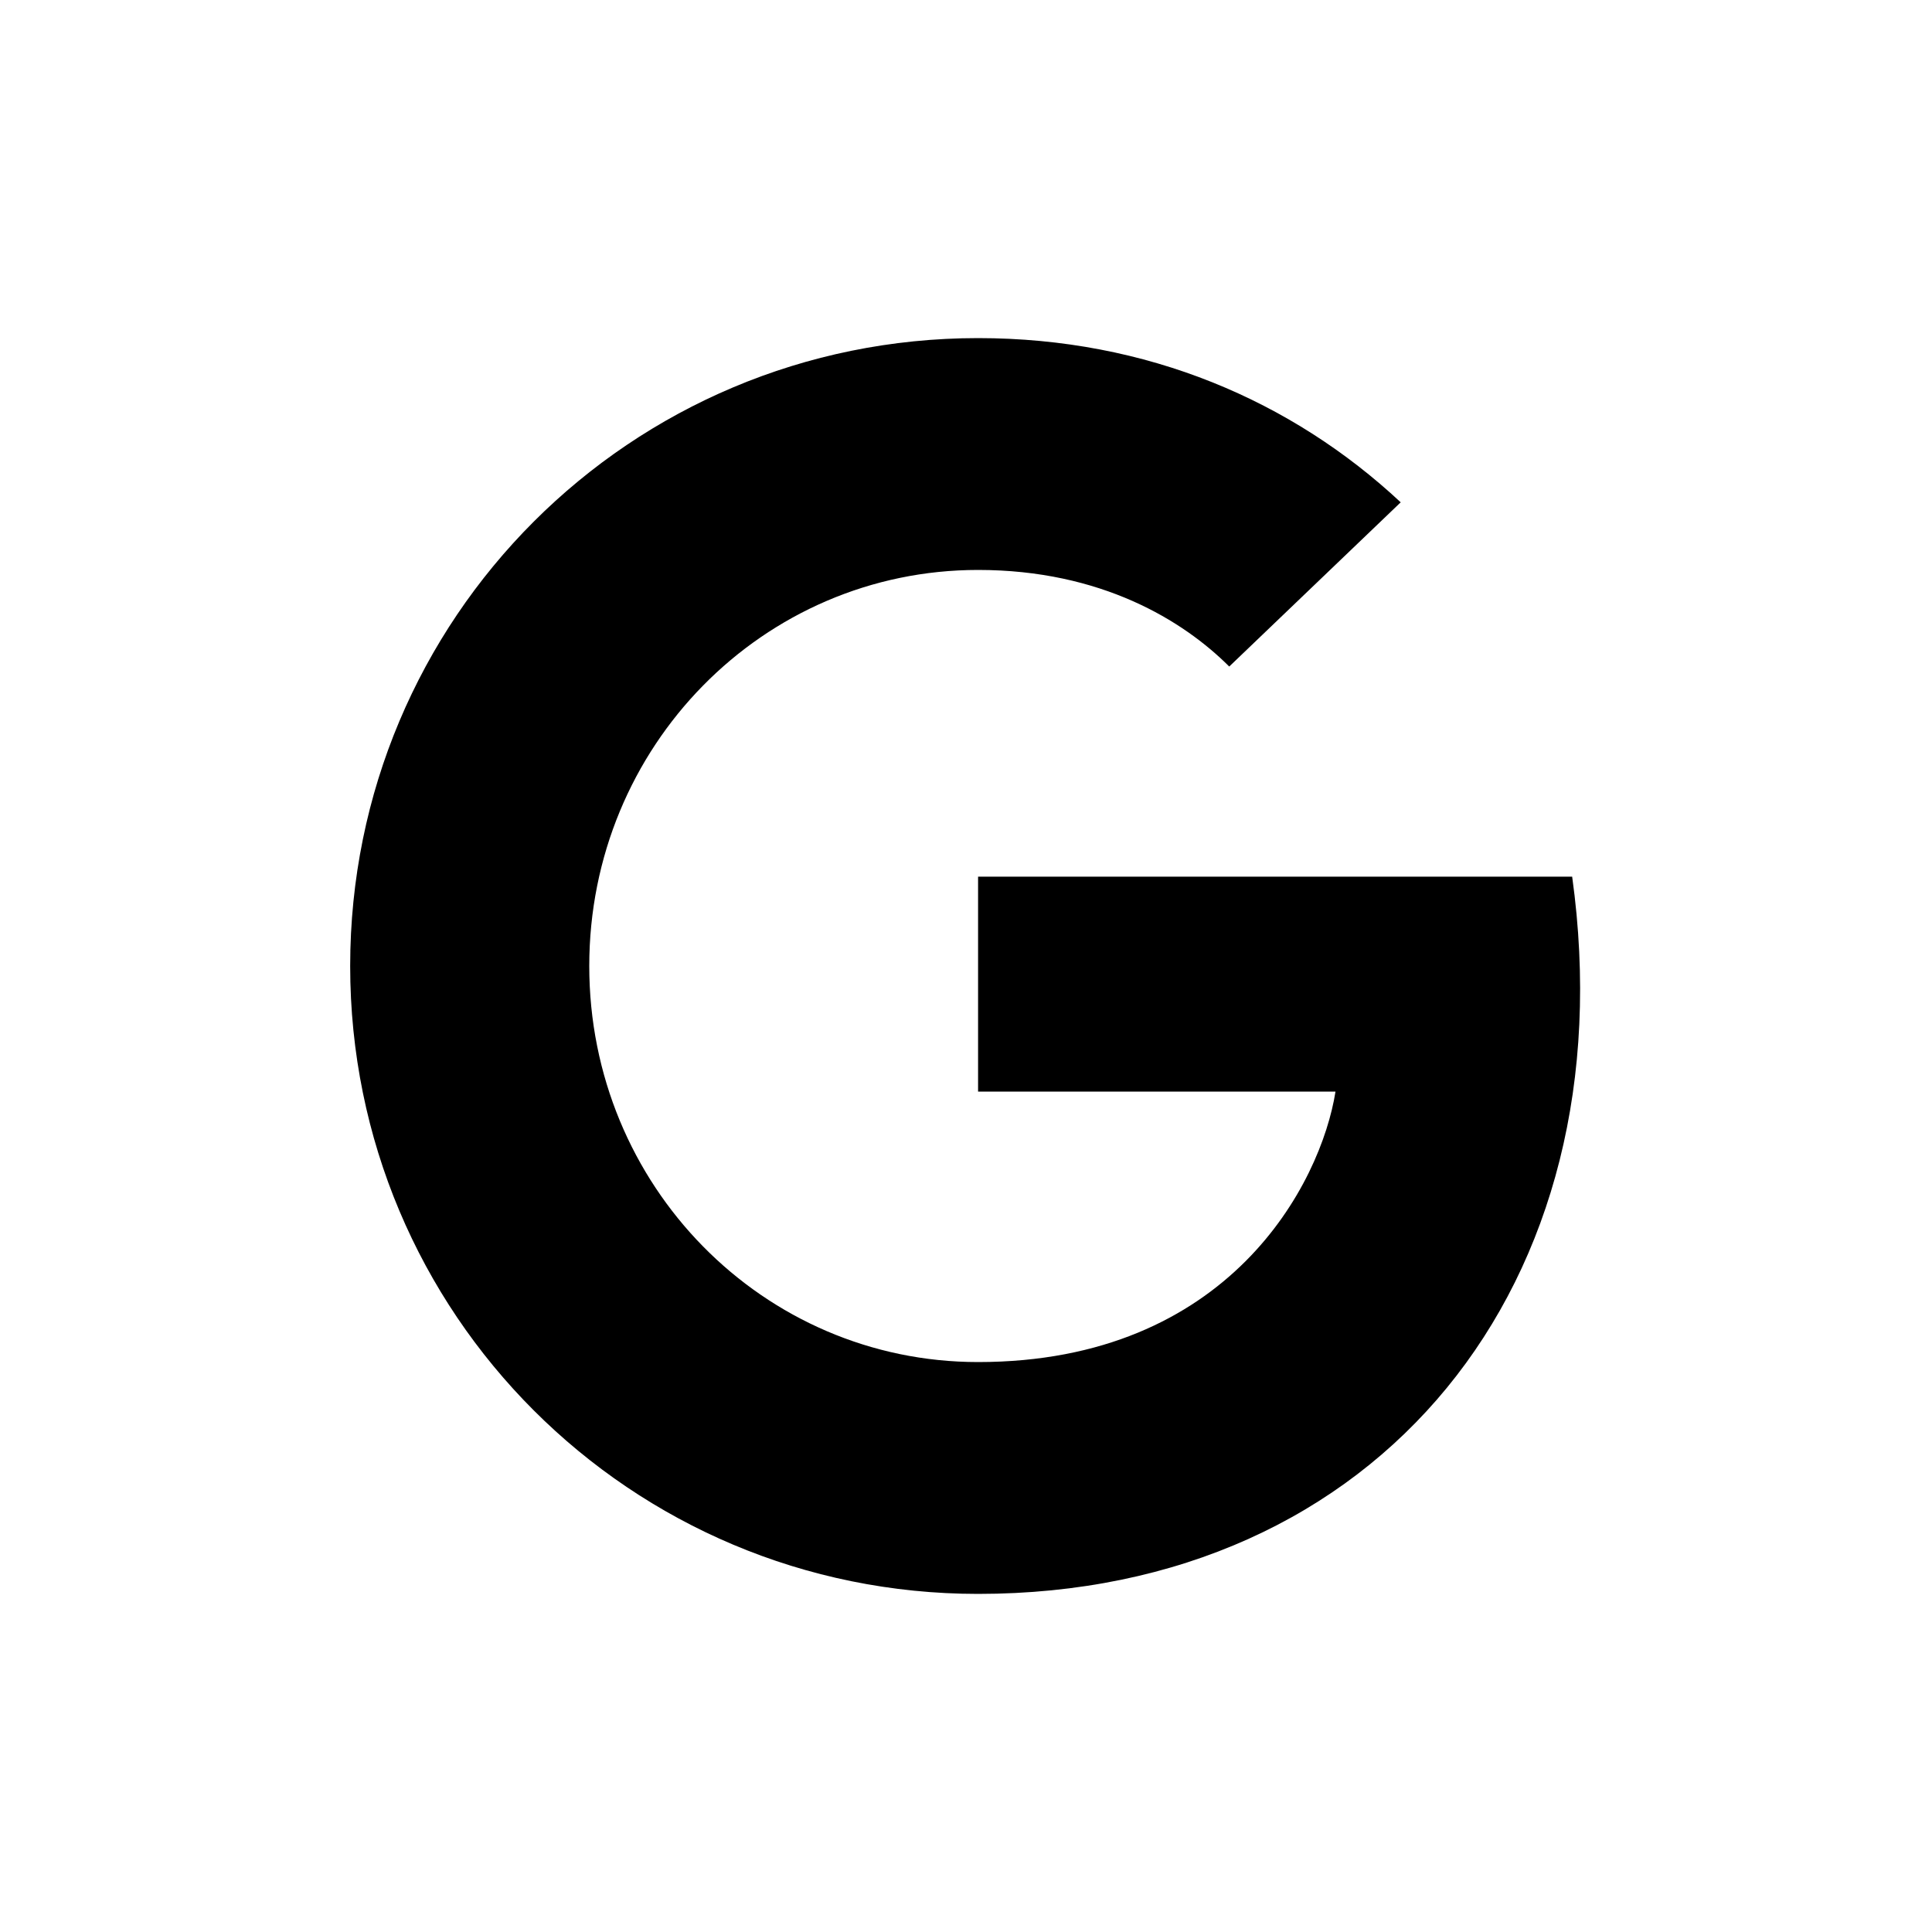
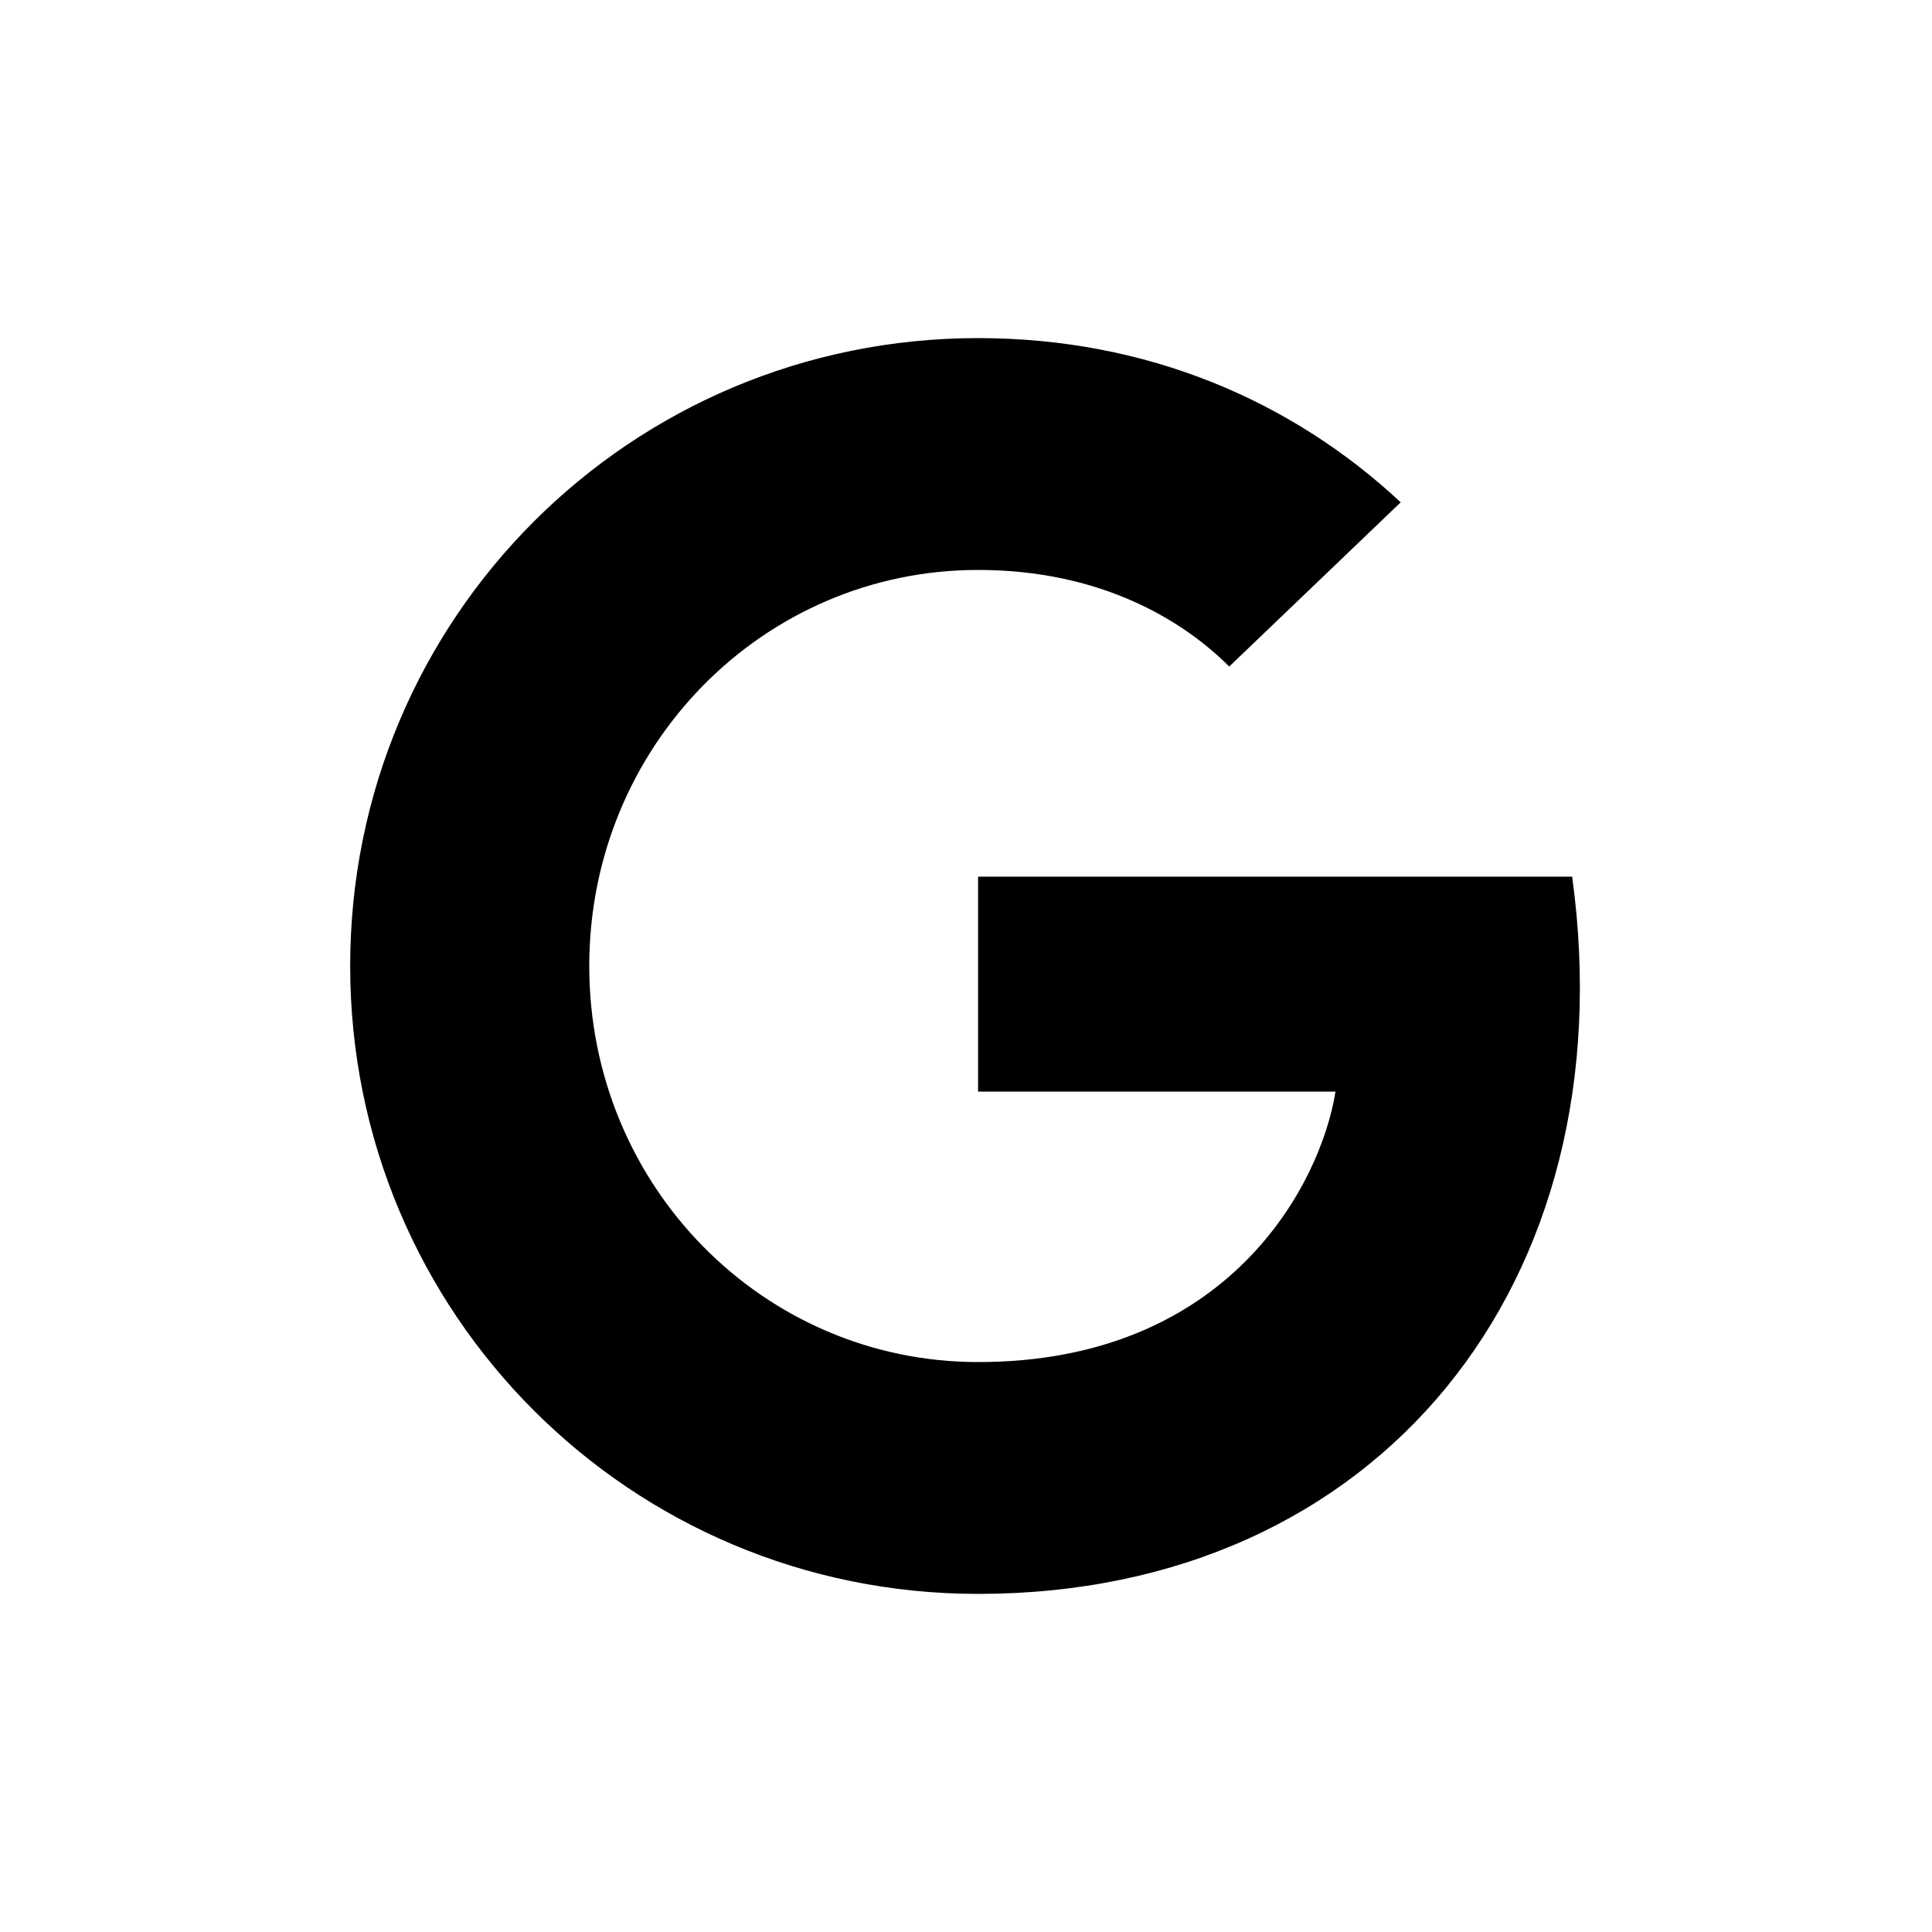
- <svg xmlns="http://www.w3.org/2000/svg" viewBox="0 0 800 800" role="img">
-   <path d="M651 363c23.37 168.396-79.705 297-246 297-144 0-260-116-260-260s116-260 260-260c70 0 130 26 175 68l-71 68c-19-19-53-40-104-40-89 0-161 73-161 164s72 164 161 164c104 0 142-74 148-112H405v-89h246z" />
+ <svg xmlns="http://www.w3.org/2000/svg" role="img" viewBox="0 0 800 800">
+   <path d="M651 363c23 168-80 297-246 297-144 0-260-116-260-260s116-260 260-260c70 0 130 26 175 68l-71 68c-19-19-53-40-104-40-89 0-161 73-161 164s72 164 161 164c104 0 142-74 148-112h-148v-89h246z" />
</svg>
